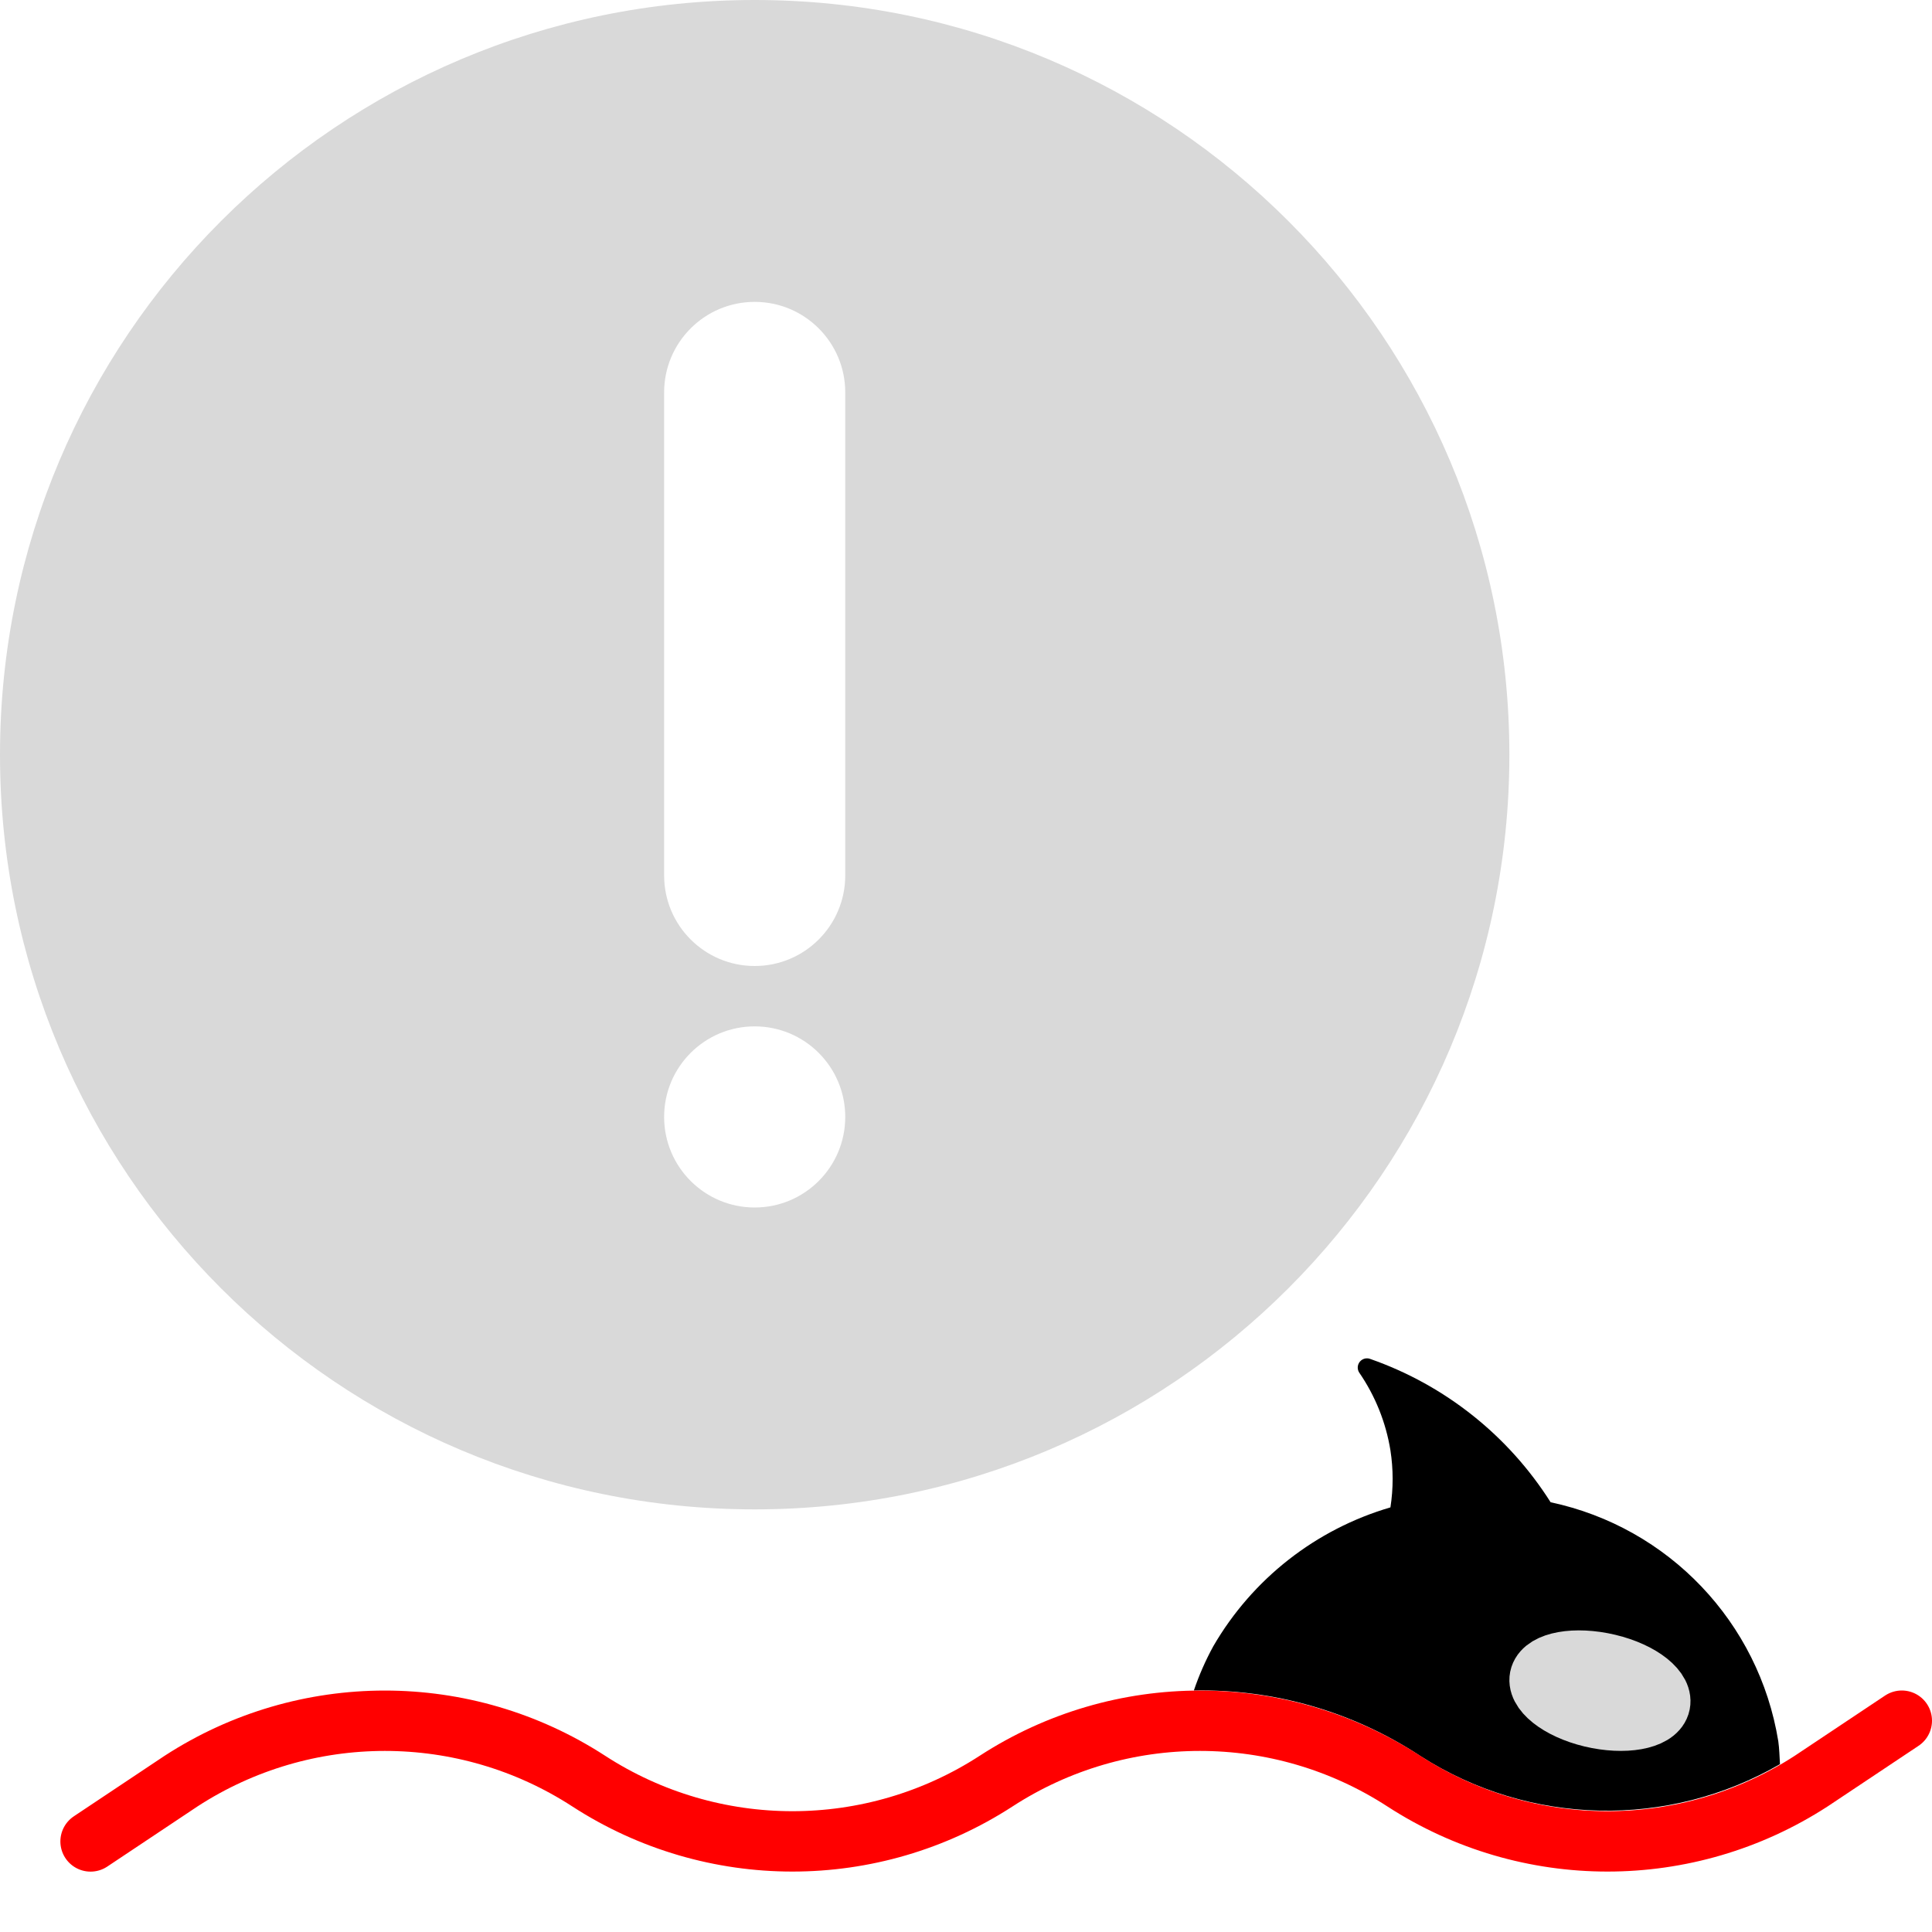
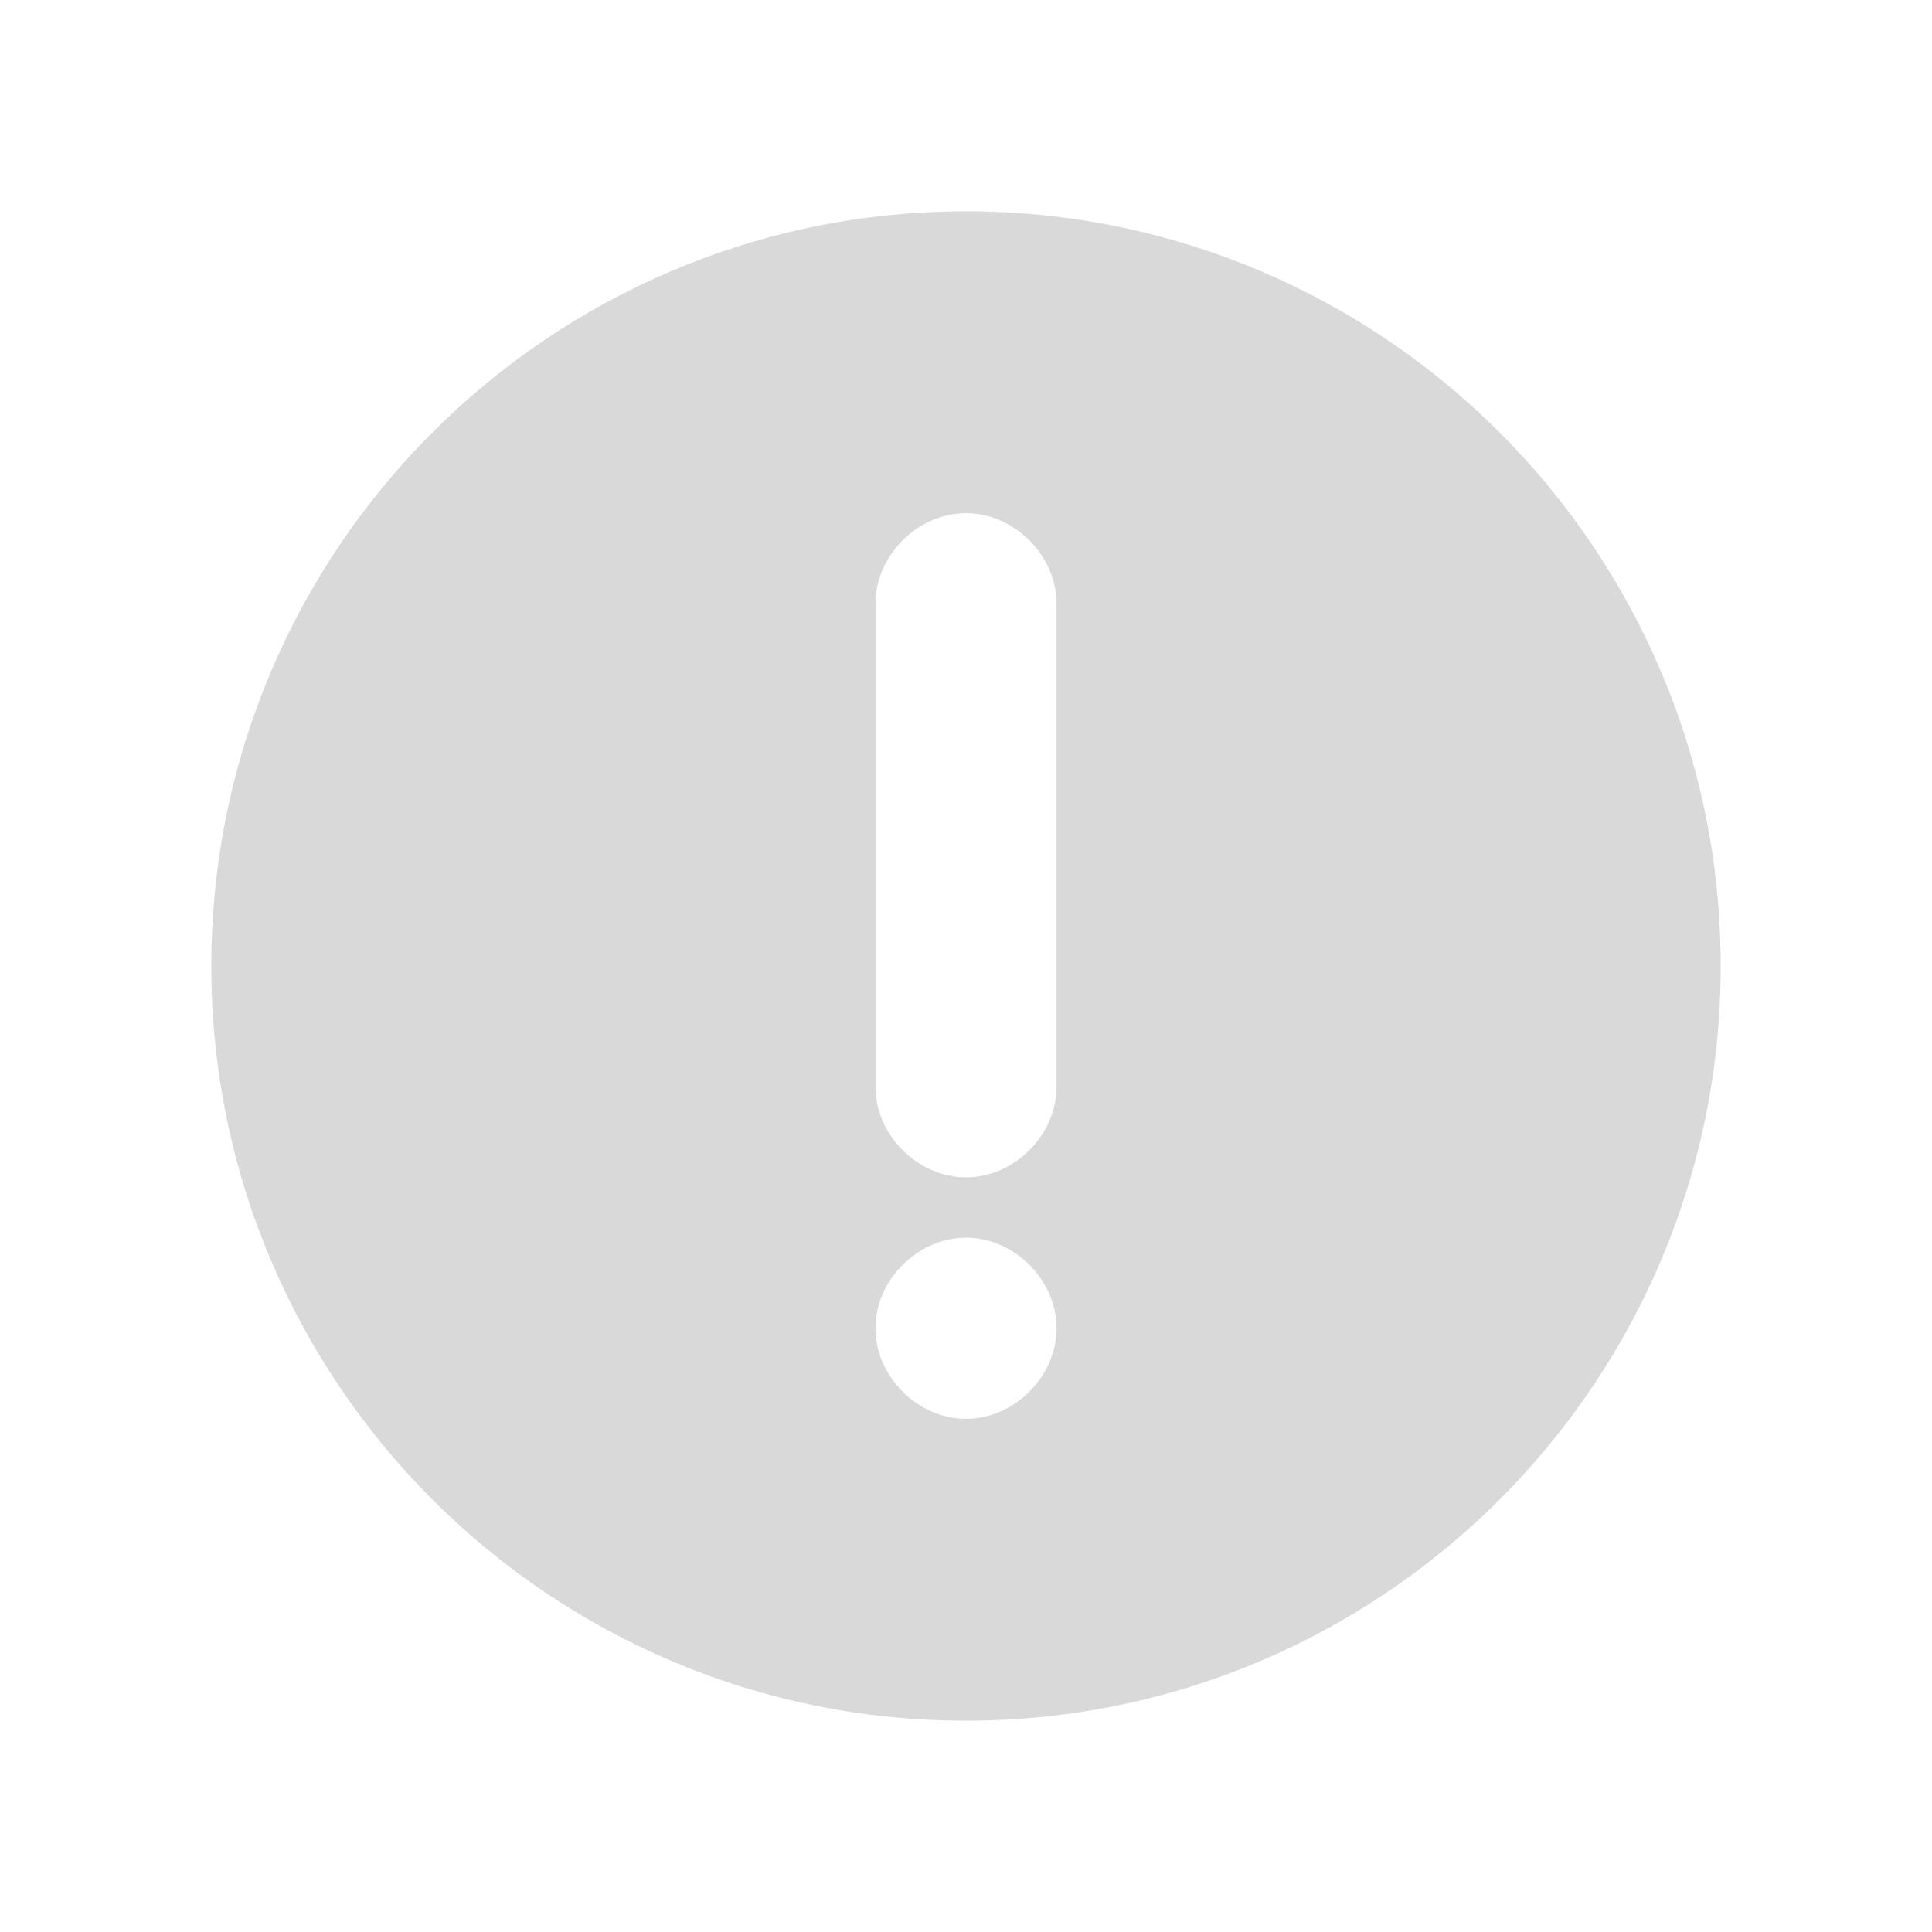
- <svg xmlns="http://www.w3.org/2000/svg" width="32" height="32" viewBox="0 0 32 32">
-   <path d="M12.5,25A12.5,12.5,0,1,0,0,12.5,12.5,12.5,0,0,0,12.5,25Zm0-5A1.5,1.5,0,1,1,14,18.5,1.5,1.5,0,0,1,12.5,20ZM14,14.5a1.5,1.5,0,0,1-3,0v-8a1.5,1.5,0,0,1,3,0Z" style="fill:#d9d9d9" />
-   <path d="M19.774,28a6.585,6.585,0,0,1,3.753,1.086,5.72,5.72,0,0,0,5.955.134c-.008-.127-.01-.254-.028-.38h0a4.84,4.84,0,0,0-3.771-3.958A5.8,5.8,0,0,0,22.7,22.51a.153.153,0,0,0-.188.223,3.165,3.165,0,0,1,.518,1.29,3.076,3.076,0,0,1,0,.944,5.022,5.022,0,0,0-2.934,2.3h0A4.611,4.611,0,0,0,19.774,28Z" />
-   <path d="M26.361,28.441c.546.13,1.052.039,1.129-.2s-.3-.546-.851-.677-1.052-.039-1.129.2S25.814,28.31,26.361,28.441Z" style="fill:#d9d9d9;stroke:#d9d9d9;stroke-miterlimit:10" />
-   <path d="M1.5,30.5l1.5-1a6.2,6.2,0,0,1,6.75,0h0a6.2,6.2,0,0,0,6.75,0h0a6.2,6.2,0,0,1,6.75,0h0a6.2,6.2,0,0,0,6.75,0l1.5-1" style="fill:none;stroke:#FF0000;stroke-linecap:round;stroke-linejoin:round" />
+ <svg xmlns="http://www.w3.org/2000/svg" id="_레이어_1" data-name="레이어_1" width="11.3mm" height="11.3mm" baseProfile="tiny" version="1.2" viewBox="0 0 32 32">
+   <path d="M16,28.5c6.9,0,12.5-5.6,12.5-12.5S22.9,3.5,16,3.5,3.5,9.1,3.5,16s5.6,12.5,12.5,12.5ZM16,23.5c-.8,0-1.5-.7-1.5-1.5s.7-1.5,1.5-1.5,1.5.7,1.5,1.5-.7,1.5-1.5,1.5ZM17.5,18c0,.8-.7,1.5-1.5,1.5s-1.5-.7-1.5-1.5h0v-8c0-.8.7-1.5,1.5-1.5s1.5.7,1.5,1.5v8Z" fill="#d9d9d9" />
</svg>
